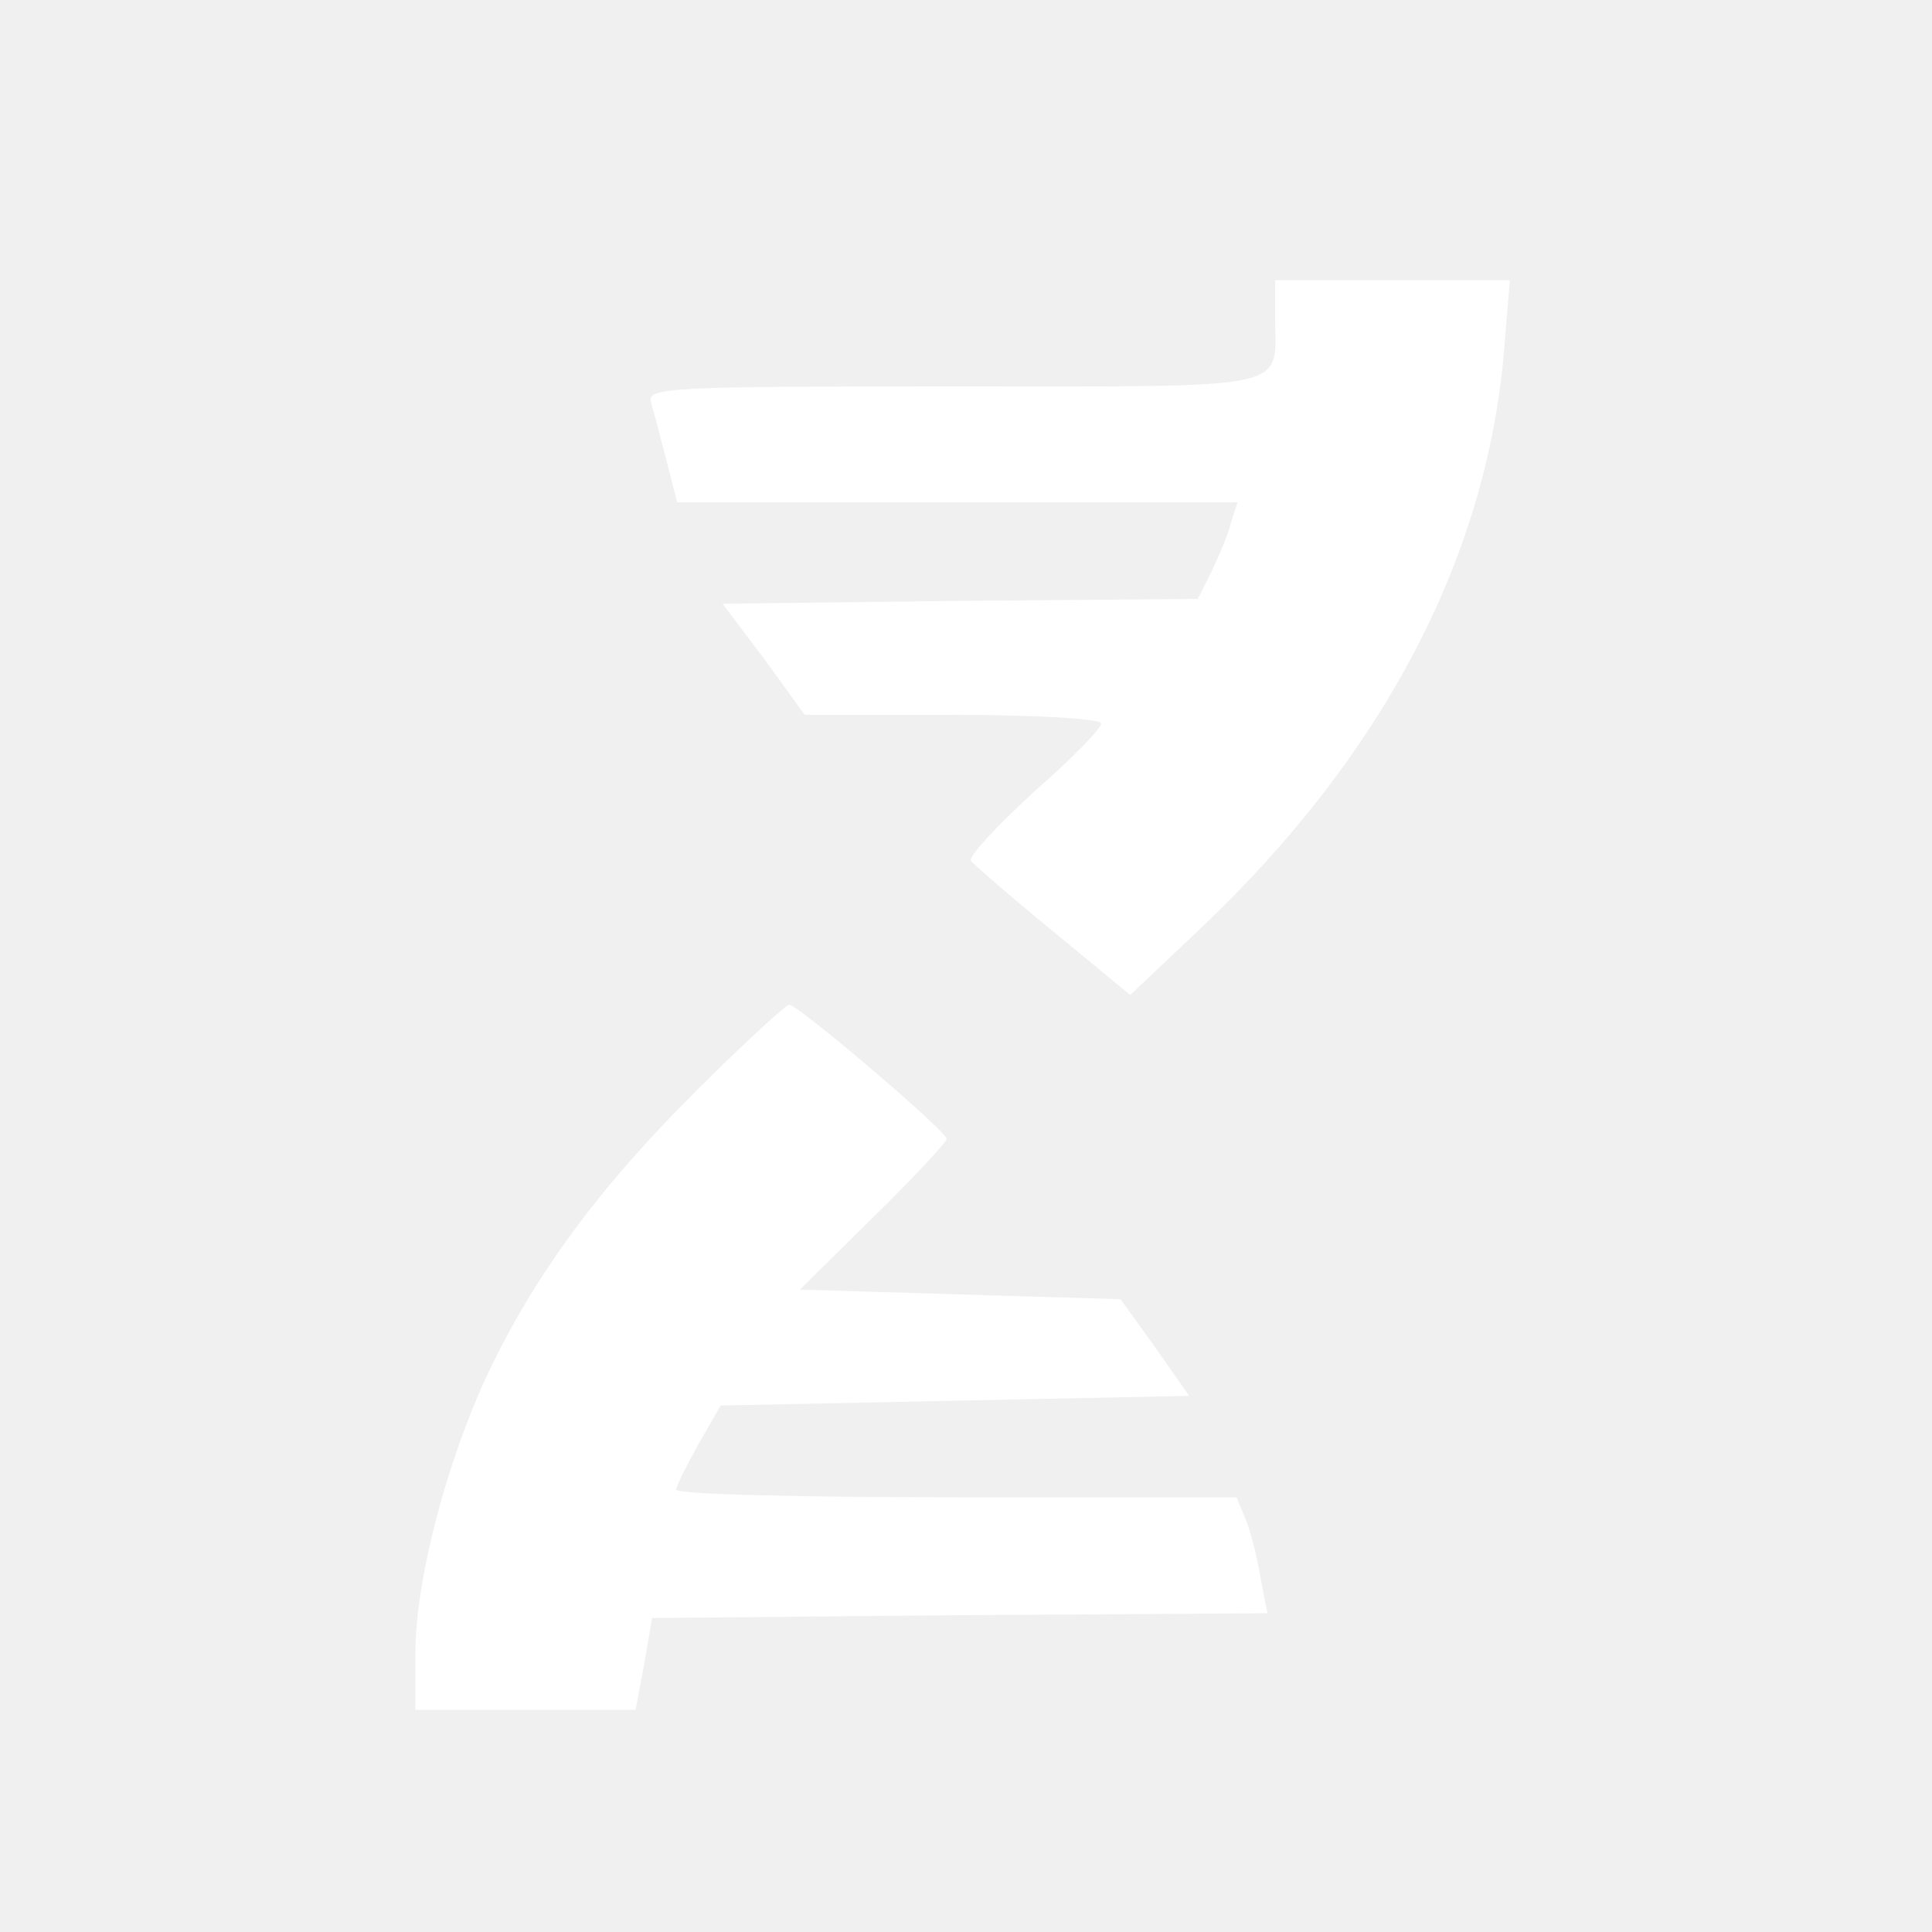
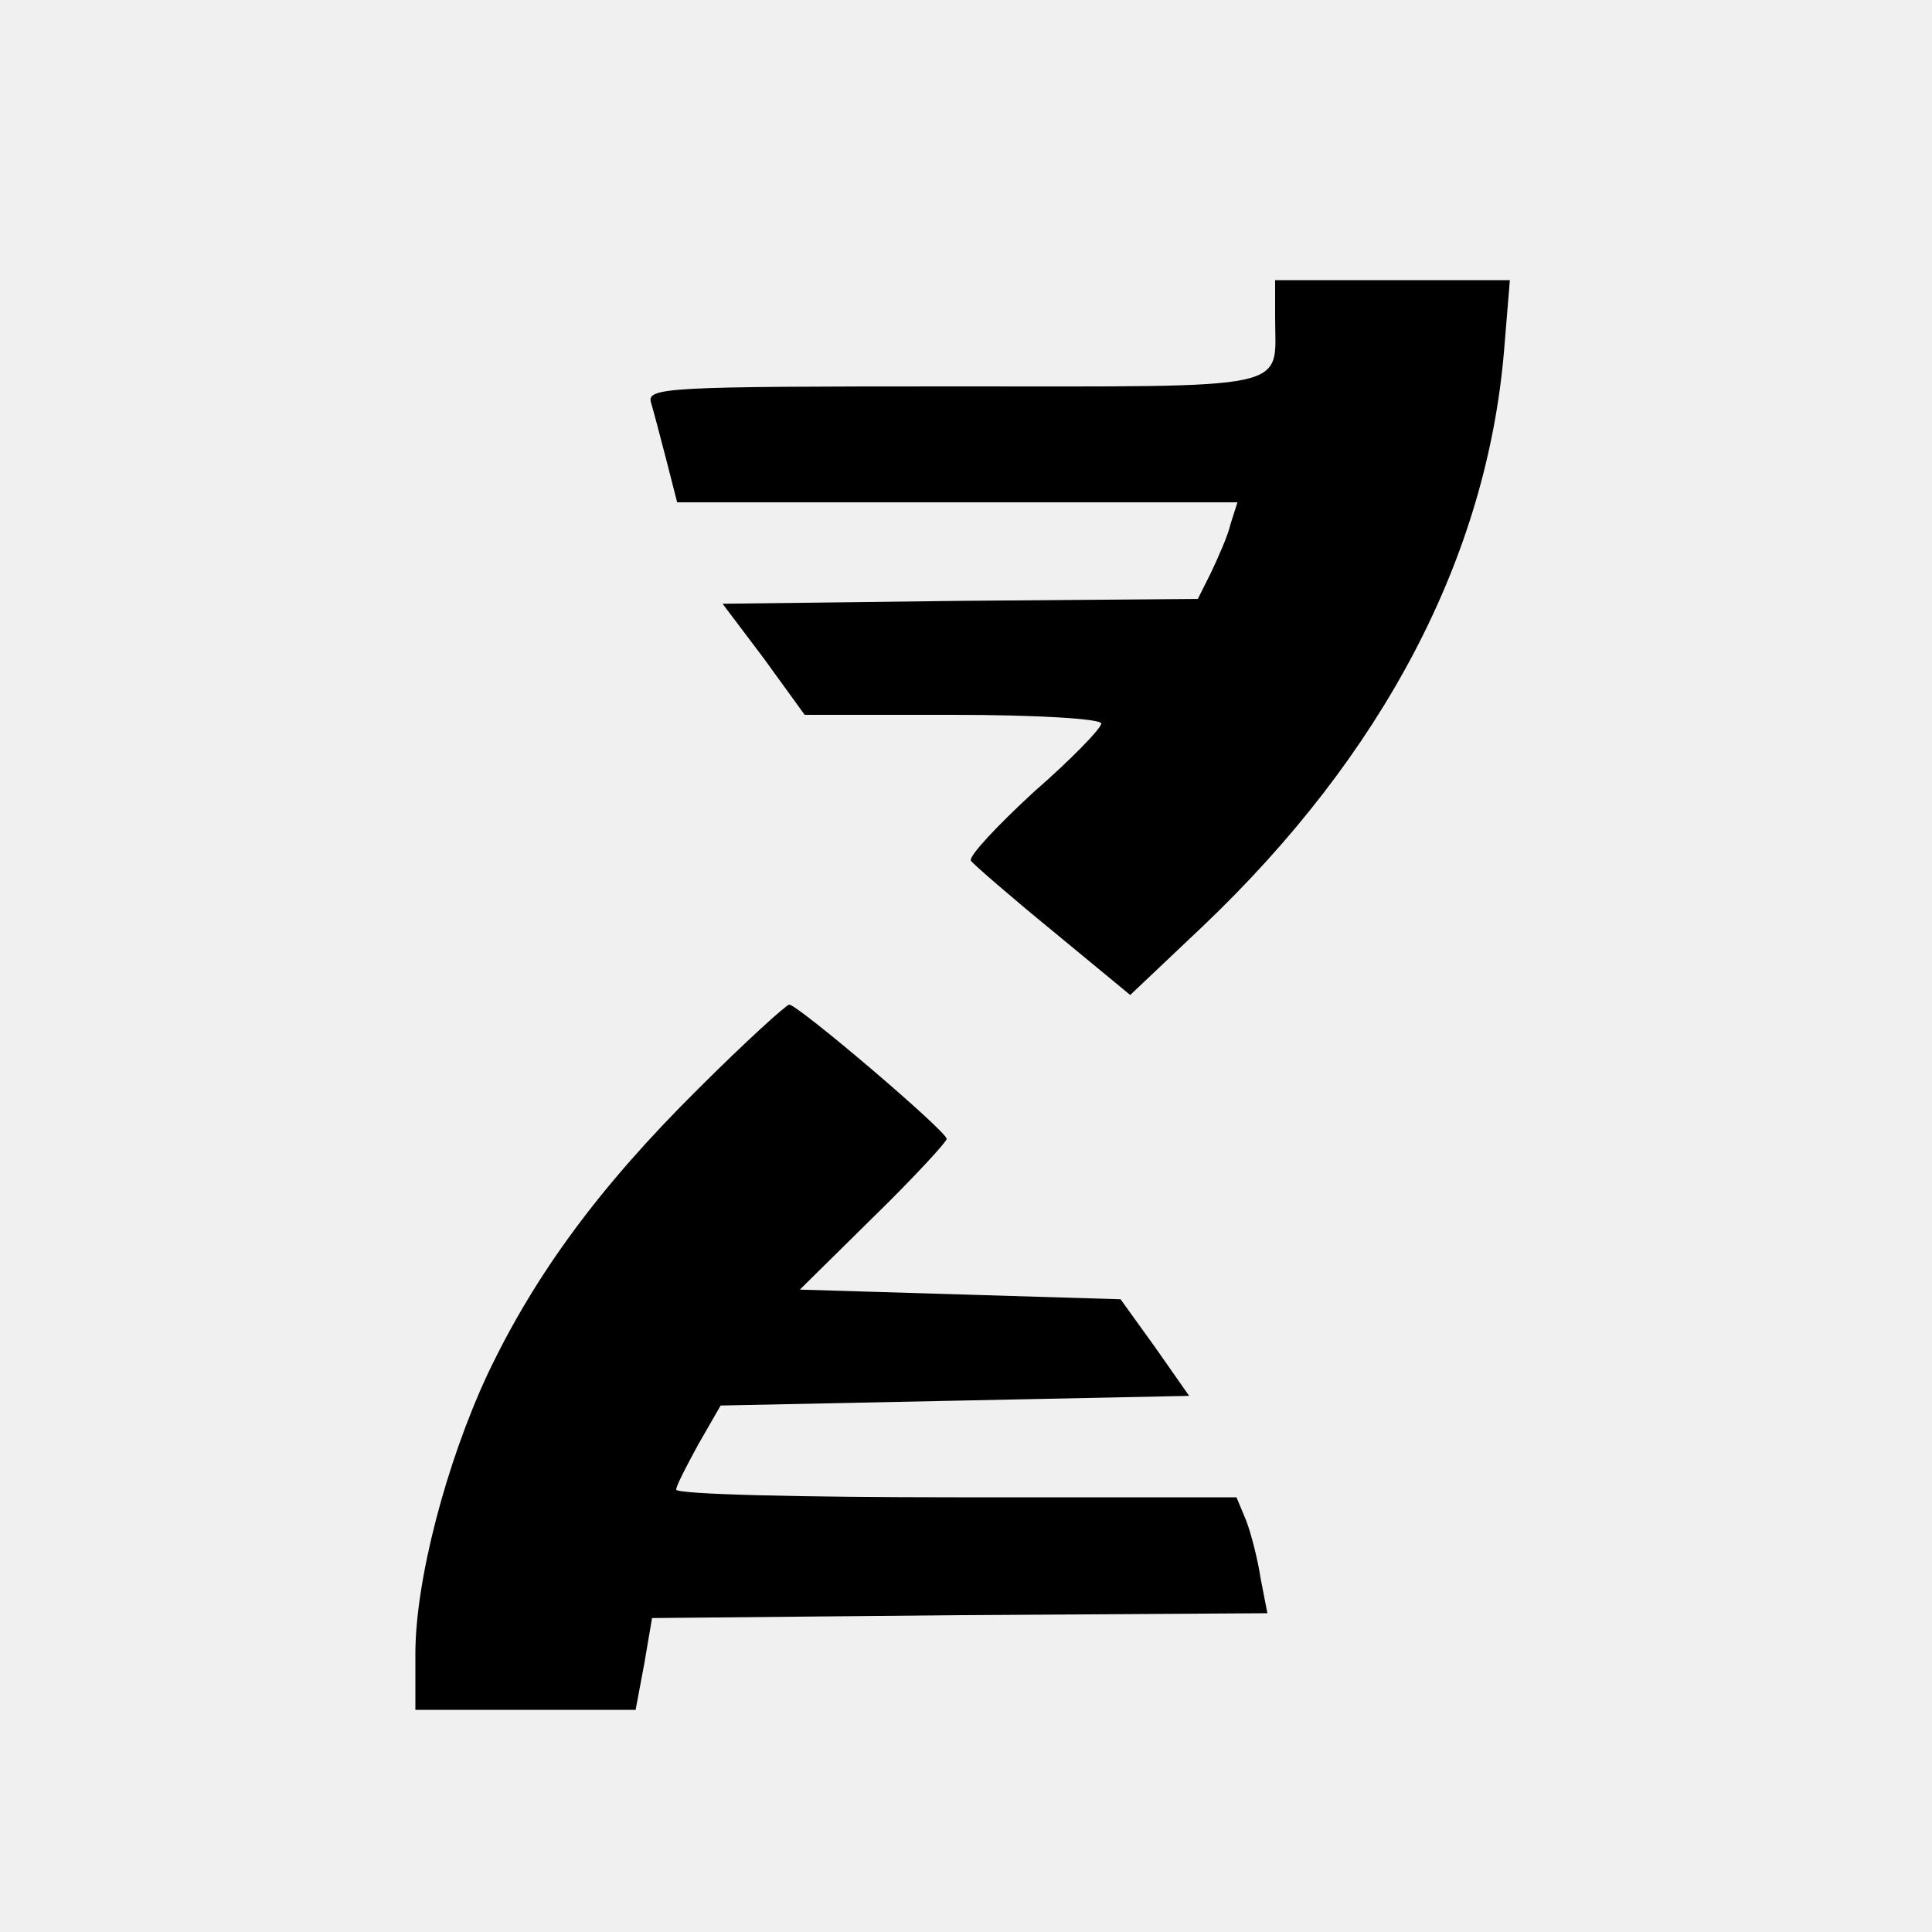
<svg xmlns="http://www.w3.org/2000/svg" version="1.0" width="200pt" height="200pt" viewBox="0 0 200 200" preserveAspectRatio="xMidYMid meet">
-   <g transform="translate(0,200) scale(0.1,-0.1)" fill="#ffffff" stroke="none">
+   <g transform="translate(0,200) scale(0.1,-0.1)" fill="#000000" stroke="none">
    <path d="M1320 1671 c0 -76 24 -71 -332 -71 -299 0 -319 -1 -314 -17 3 -10 10 -37 16 -60 l11 -43 290 0 290 0 -7 -22 c-3 -13 -13 -35 -20 -50 l-14 -28 -246 -2 -246 -3 43 -57 42 -58 154 0 c85 0 153 -4 153 -9 0 -5 -31 -37 -70 -71 -38 -35 -67 -66 -65 -71 3 -4 41 -37 85 -73 l80 -66 75 71 c187 178 294 382 312 596 l6 73 -122 0 -121 0 0 -39z" />
    <path d="M723 873 c-102 -101 -169 -192 -218 -295 -43 -92 -75 -214 -75 -290 l0 -58 114 0 114 0 9 48 8 47 319 3 318 2 -7 36 c-3 20 -10 47 -15 60 l-10 24 -290 0 c-159 0 -290 3 -290 8 0 4 11 25 23 47 l23 40 242 5 243 5 -35 50 -36 50 -166 5 -166 5 76 75 c42 41 76 78 76 81 0 8 -154 139 -163 139 -3 0 -46 -39 -94 -87z" />
  </g>
</svg>
